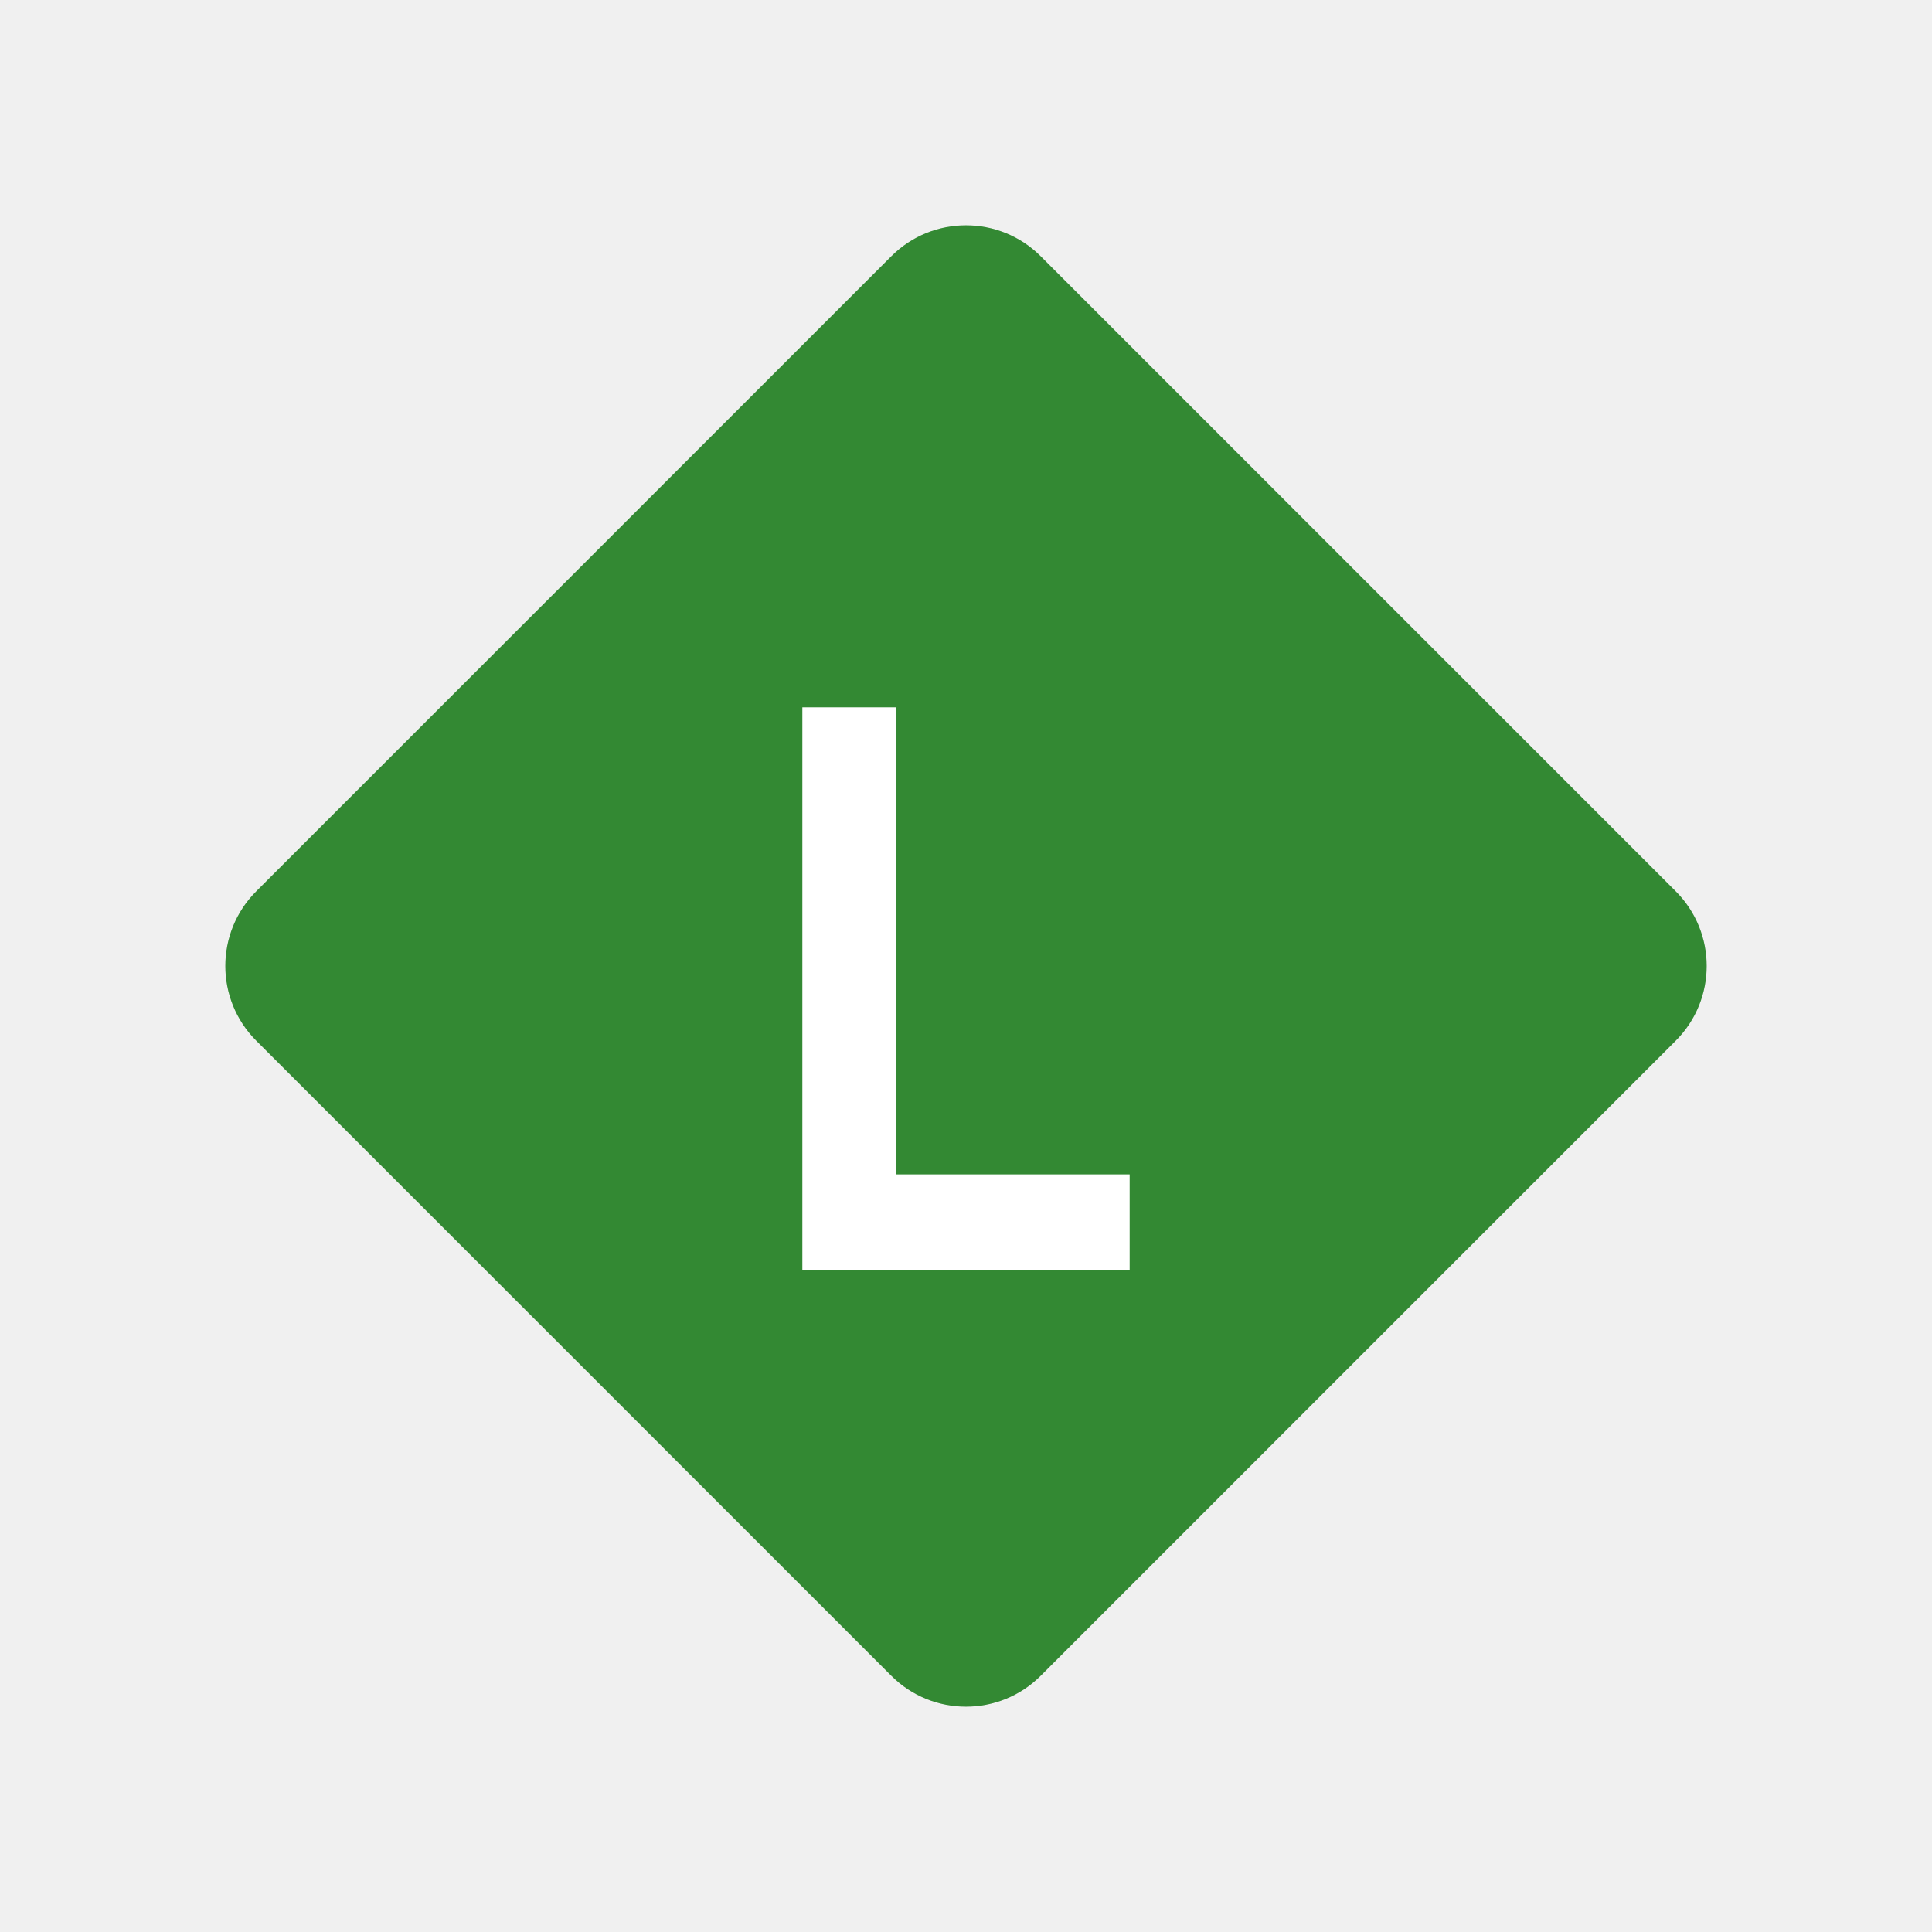
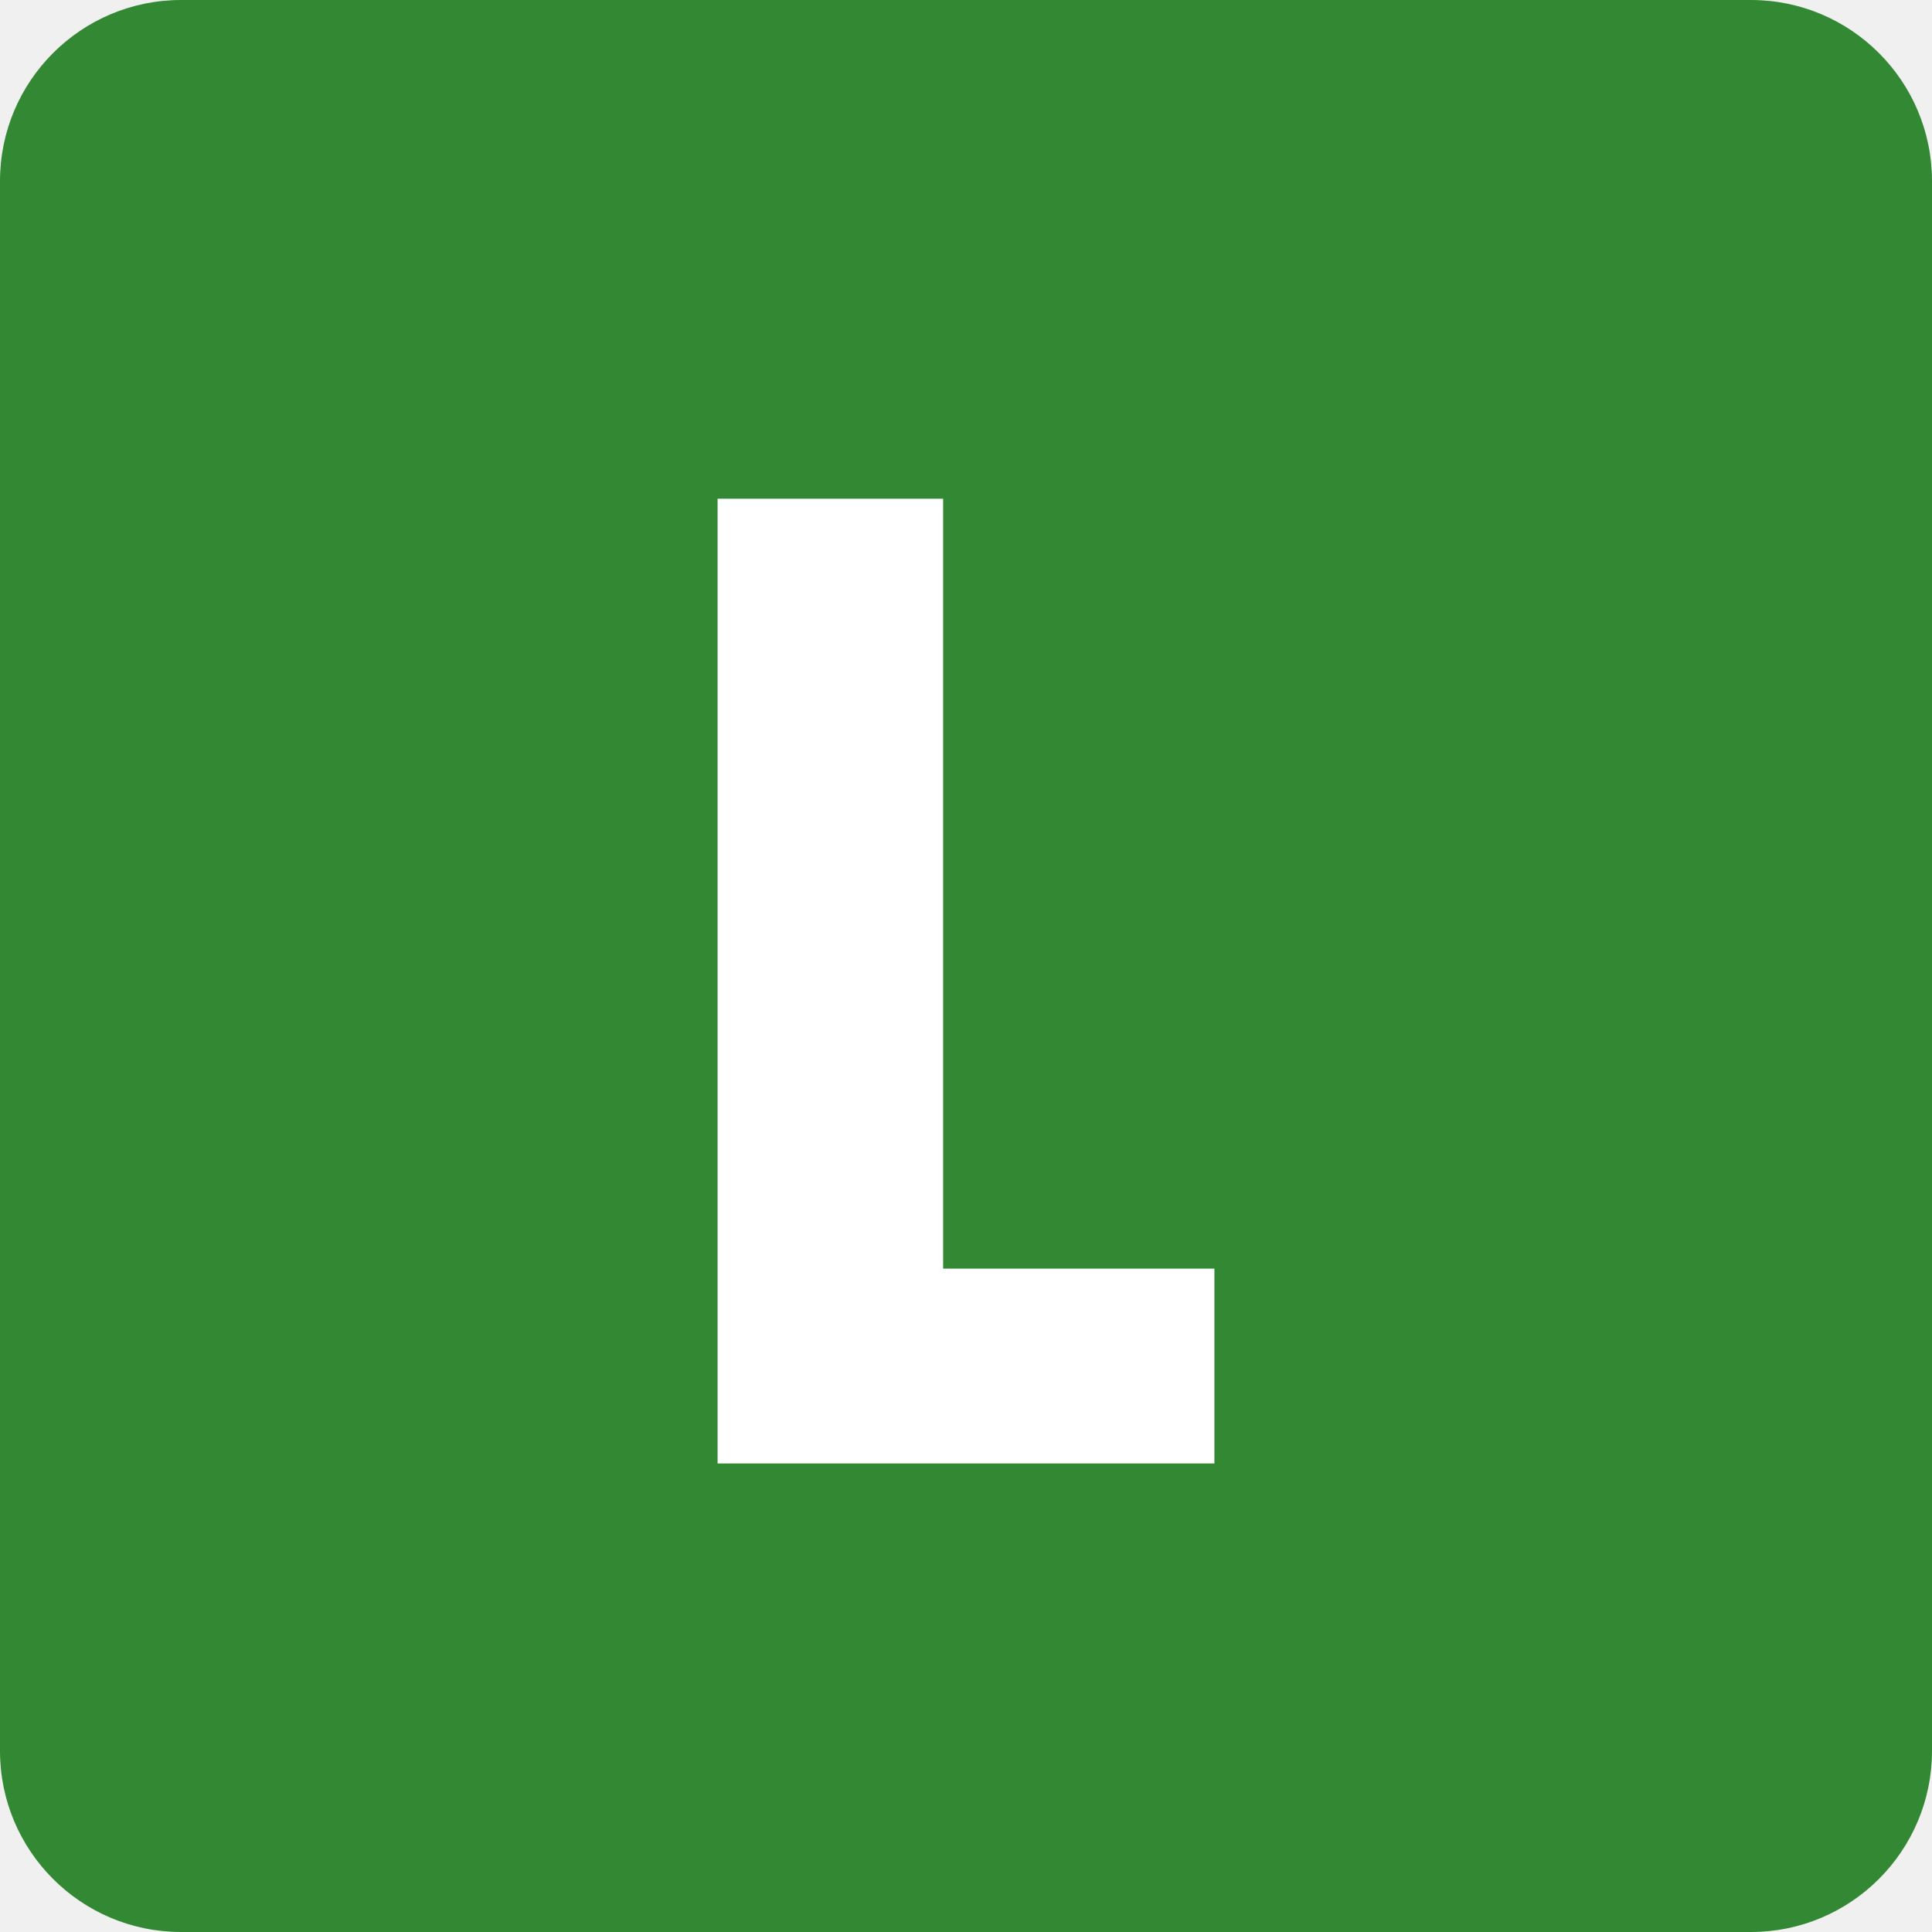
<svg xmlns="http://www.w3.org/2000/svg" viewBox="0 0 512 512">
-   <rect x="109" y="109" width="294" height="294" rx="28" fill="#338933" transform="rotate(45 256 256)" />
-   <path fill="#ffffff" d="M299.37 336.55L212.63 336.55L212.63 187.45L237.44 187.45L237.44 311.22L299.37 311.22" />
+   <rect x="0" y="0" width="512" height="512" rx="48" fill="#338933" />
+   <path fill="#ffffff" d="M321.83 336.20L321.83 387.83L190.17 387.83L190.17 132.17L249.94 132.17L249.94 336.20L321.83 336.20Z" />
</svg>
